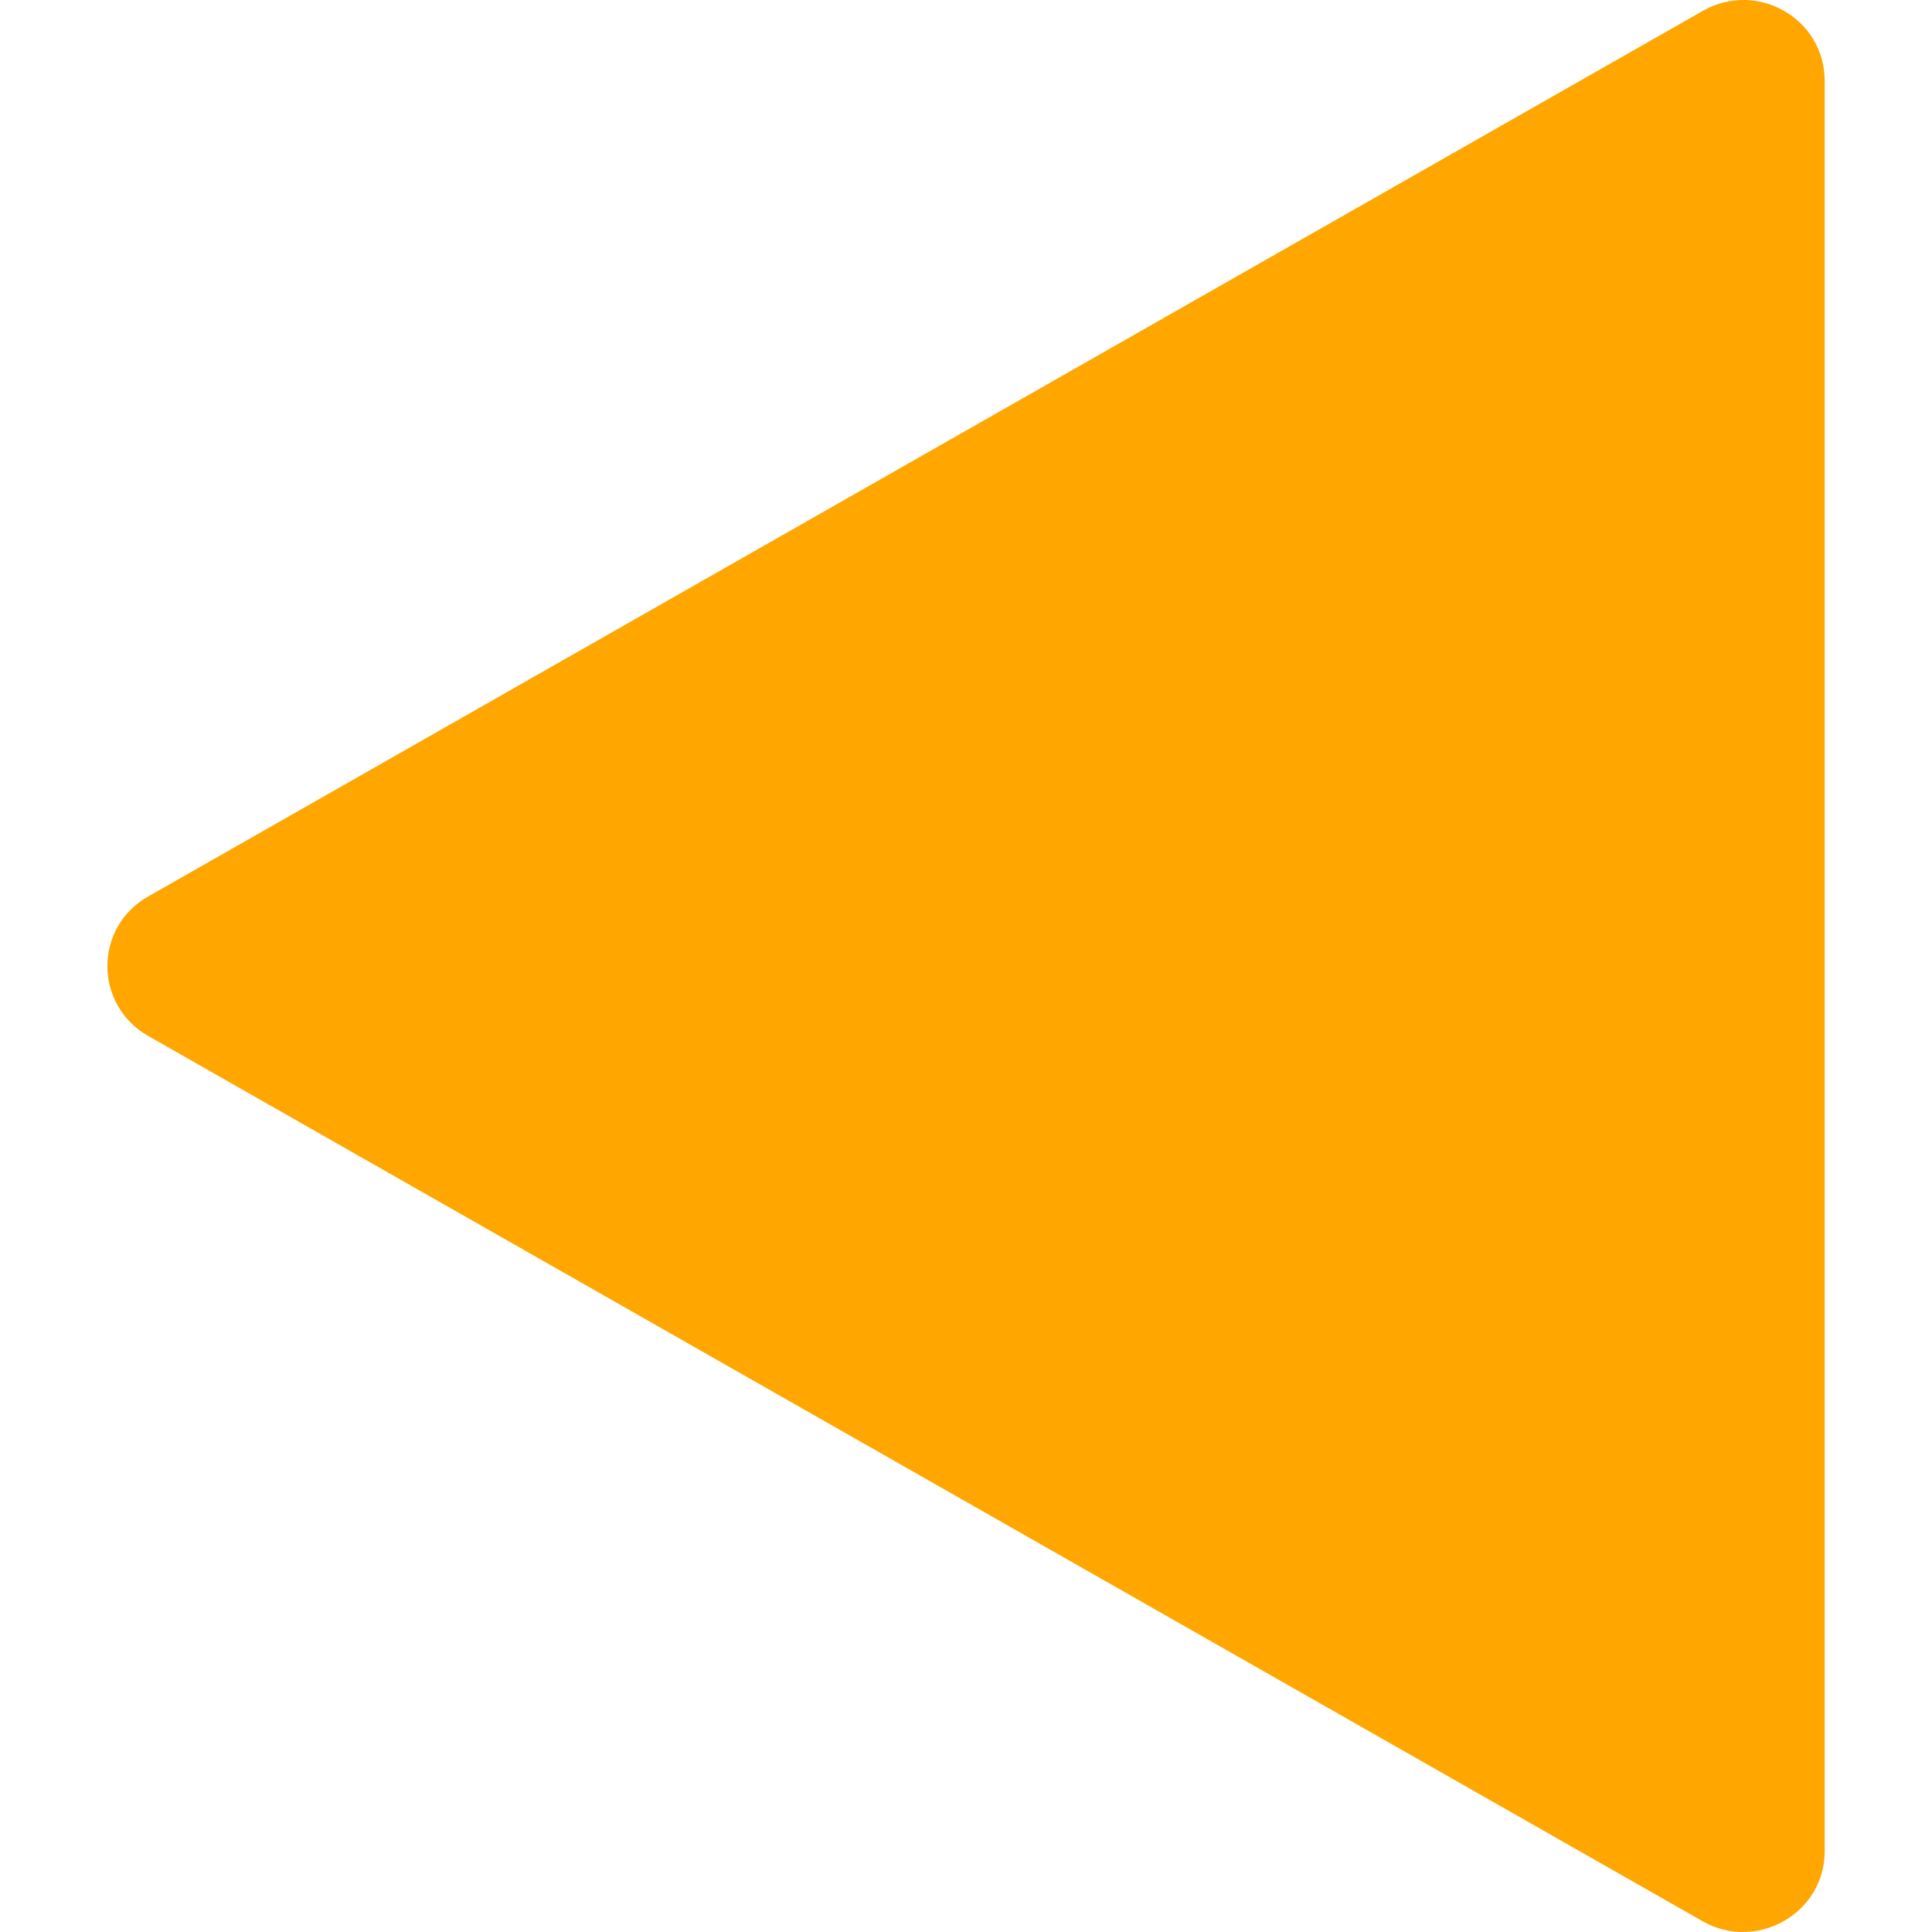
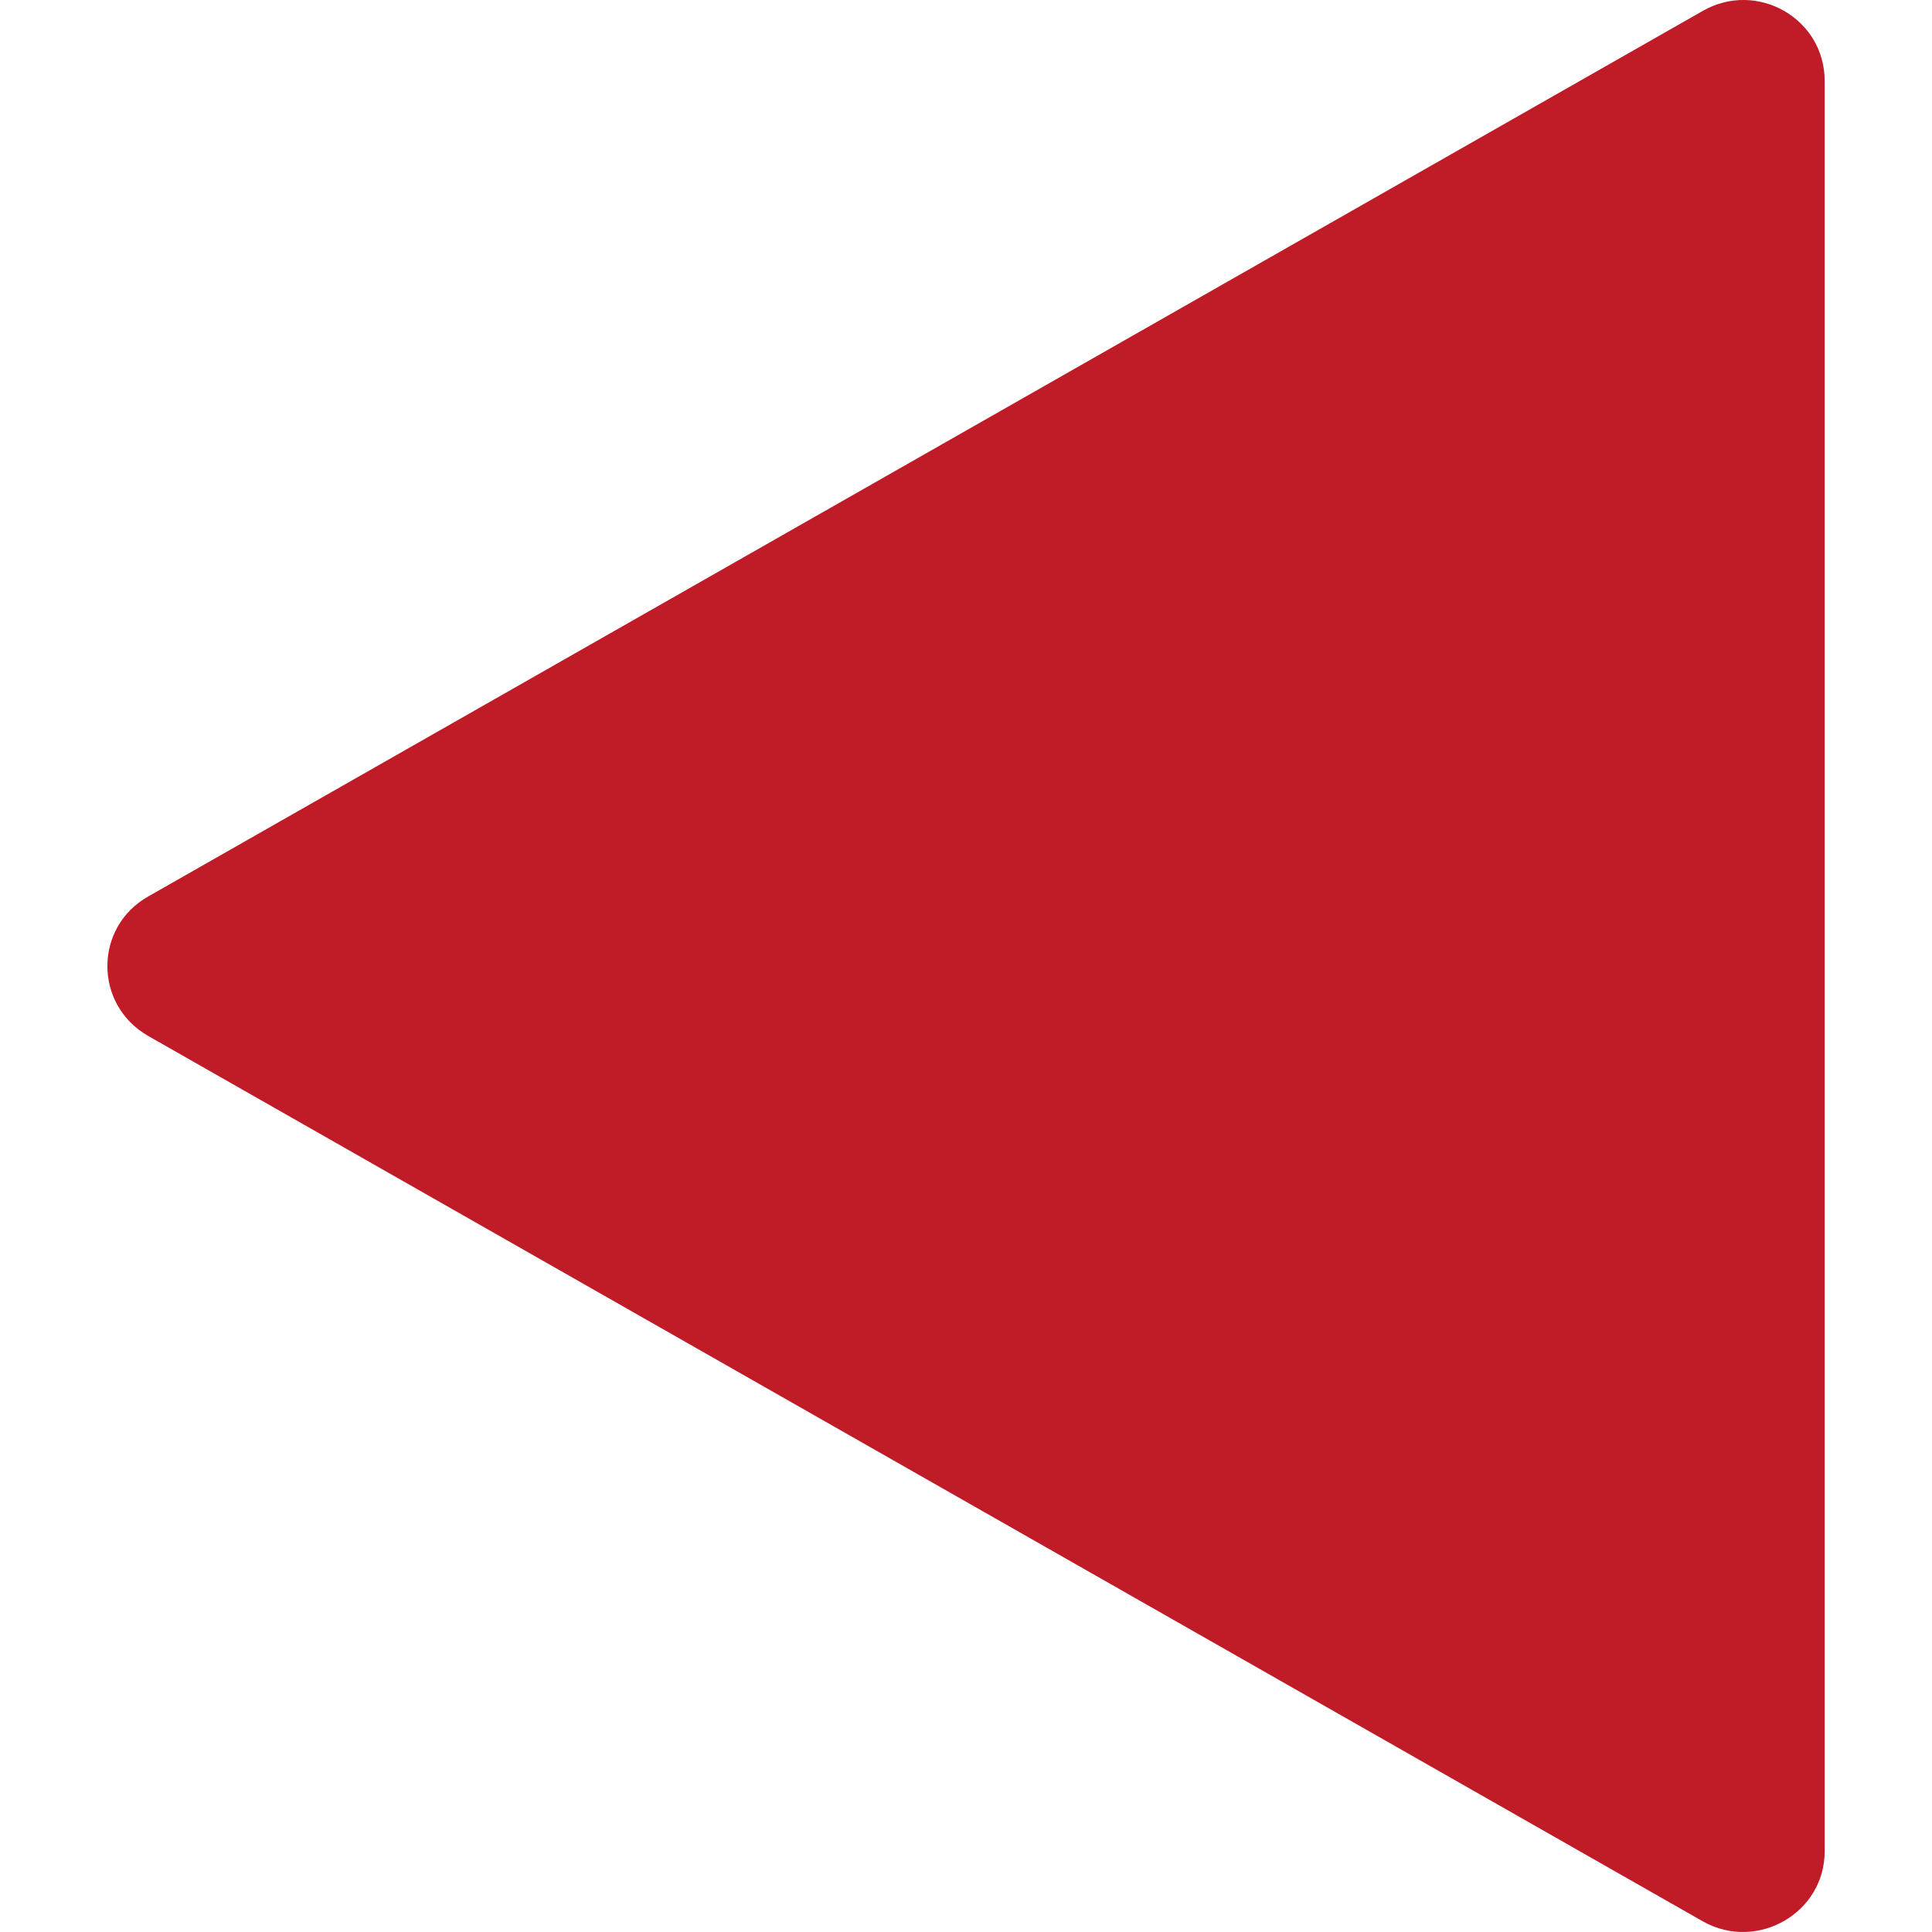
<svg xmlns="http://www.w3.org/2000/svg" enable-background="new 0 0 128 128" viewBox="0 0 18 18" version="1.1" id="svg29" width="18" height="18">
  <defs id="defs33" />
  <linearGradient id="a" x1="64" x2="64" y1="4.25" y2="123.91" gradientUnits="userSpaceOnUse">
    <stop stop-color="#FFAB40" offset="0" id="stop2" />
    <stop stop-color="#FF6D00" offset="1" id="stop4" />
  </linearGradient>
-   <path style="fill:#ffa600;fill-opacity:1;stroke-width:0.327" id="path25" d="m 17,9.001 v 8.248 c 0,0.575 -0.63,0.935 -1.133,0.653 L 1.383,9.653 c -0.51,-0.289 -0.51,-1.016 0,-1.302 L 15.867,0.1 C 16.373,-0.186 17,0.174 17,0.753 Z" />
+   <path style="fill:#c01c28;fill-opacity:1;stroke-width:0.327" id="path25" d="m 17,9.001 v 8.248 c 0,0.575 -0.63,0.935 -1.133,0.653 L 1.383,9.653 c -0.51,-0.289 -0.51,-1.016 0,-1.302 L 15.867,0.1 C 16.373,-0.186 17,0.174 17,0.753 Z" />
</svg>
